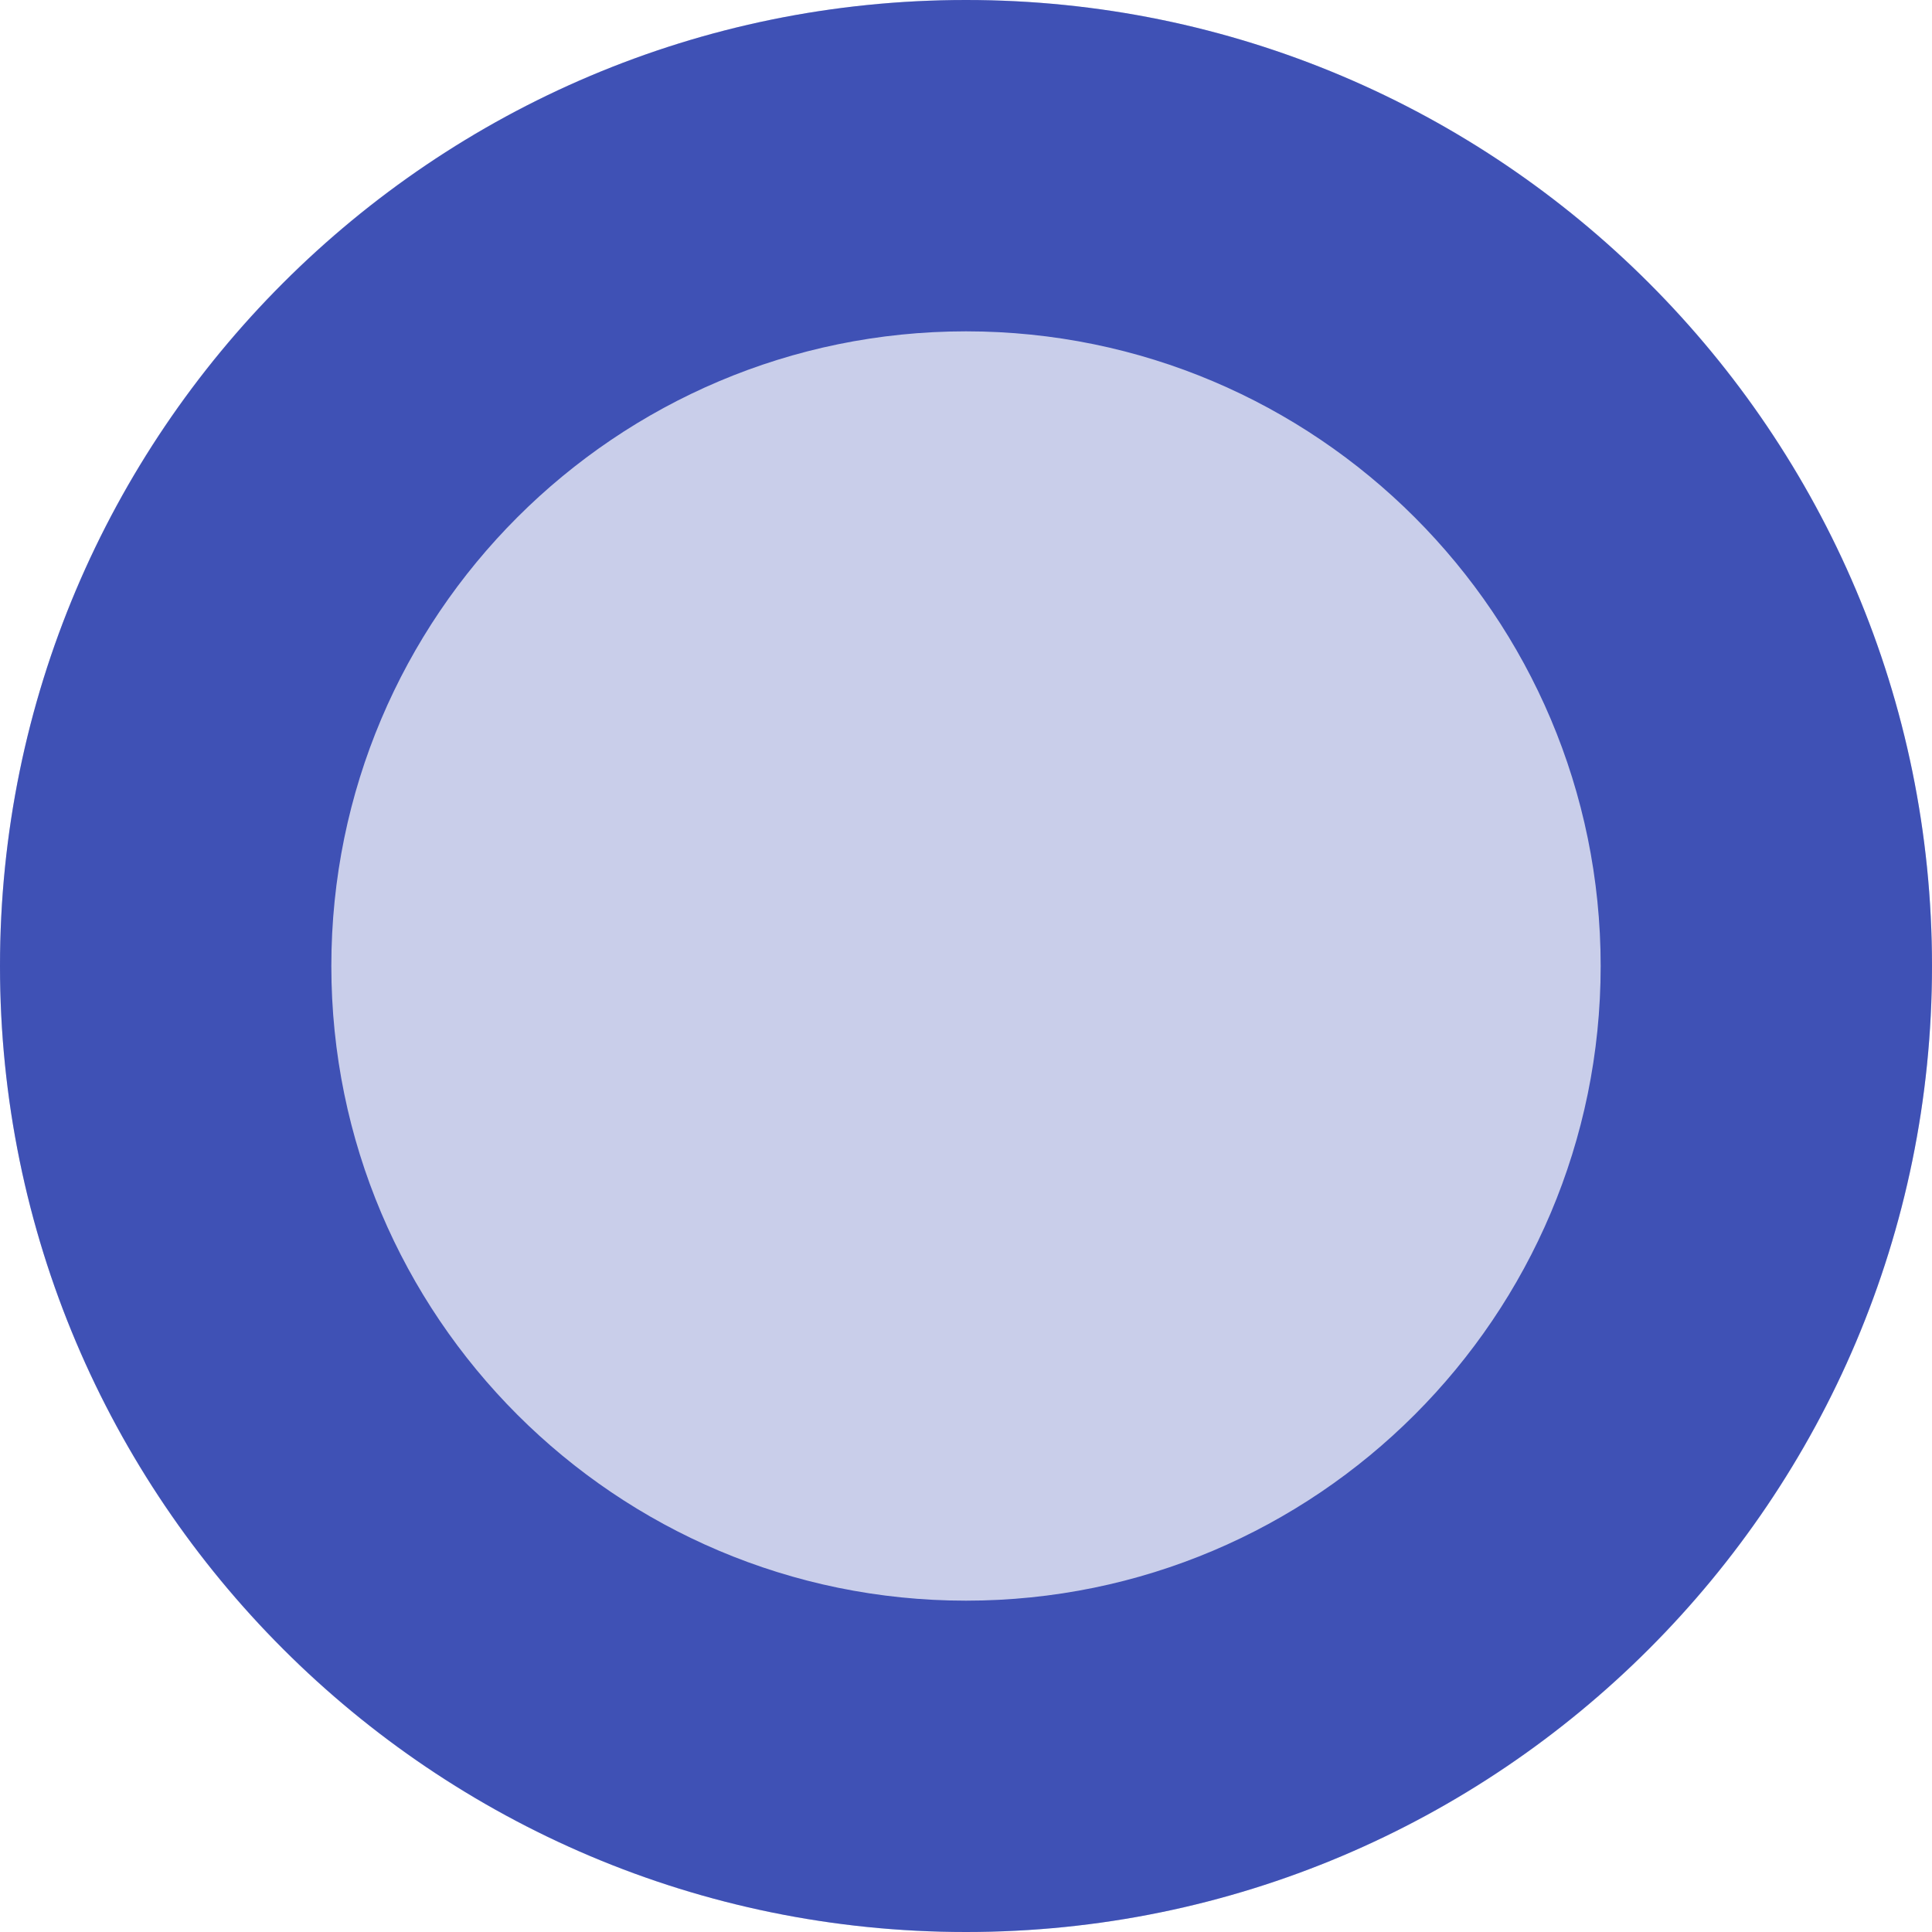
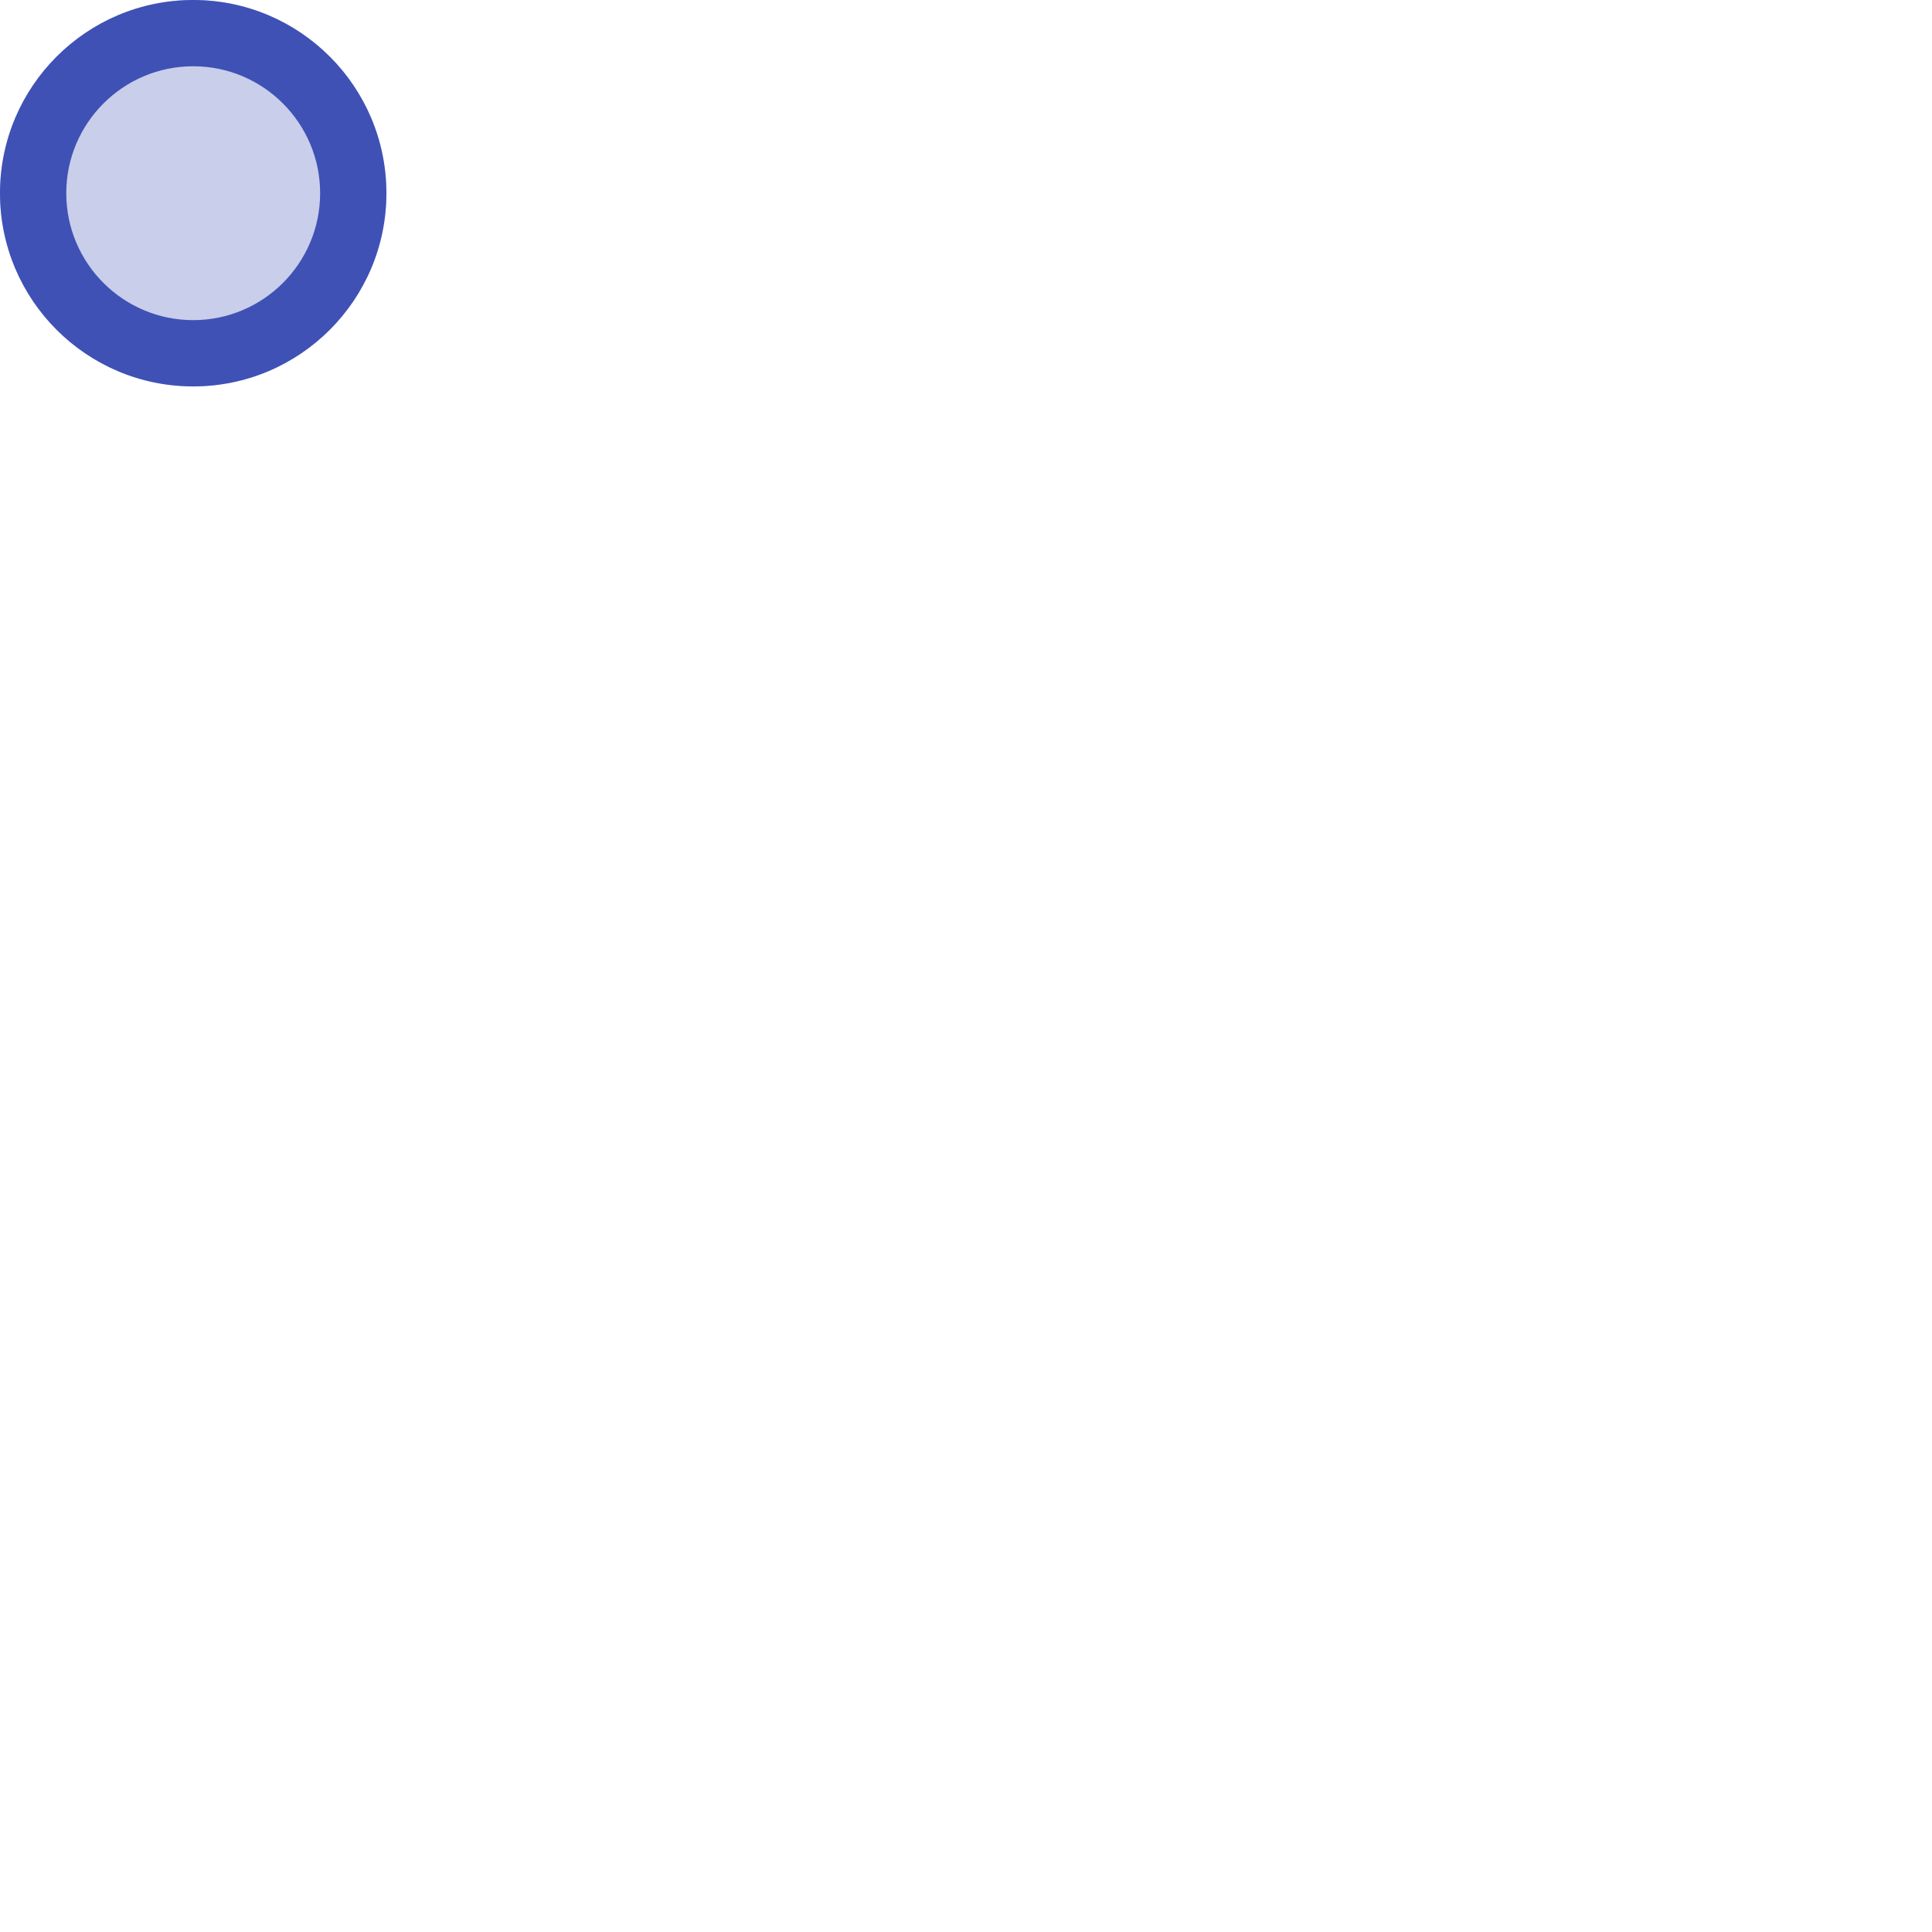
- <svg xmlns="http://www.w3.org/2000/svg" width="100%" height="100%" viewBox="0 0 30 30" version="1.1" xml:space="preserve" style="fill-rule:evenodd;clip-rule:evenodd;stroke-linejoin:round;stroke-miterlimit:1.414;">
+ <svg xmlns="http://www.w3.org/2000/svg" width="100%" height="100%" viewBox="0 0 150 150" version="1.1" xml:space="preserve" style="fill-rule:evenodd;clip-rule:evenodd;stroke-linejoin:round;stroke-miterlimit:1.414;">
  <circle cx="15" cy="15" r="15" style="fill:#3f51b5;fill-opacity:0.278;" />
  <path d="M15,0c8.279,0 15,6.721 15,15c0,8.279 -6.721,15 -15,15c-8.279,0 -15,-6.721 -15,-15c0,-8.279 6.721,-15 15,-15ZM15,5.145c5.439,0 9.855,4.416 9.855,9.855c0,5.439 -4.416,9.855 -9.855,9.855c-5.439,0 -9.855,-4.416 -9.855,-9.855c0,-5.439 4.416,-9.855 9.855,-9.855Z" style="fill:#3f51b5;" />
</svg>
